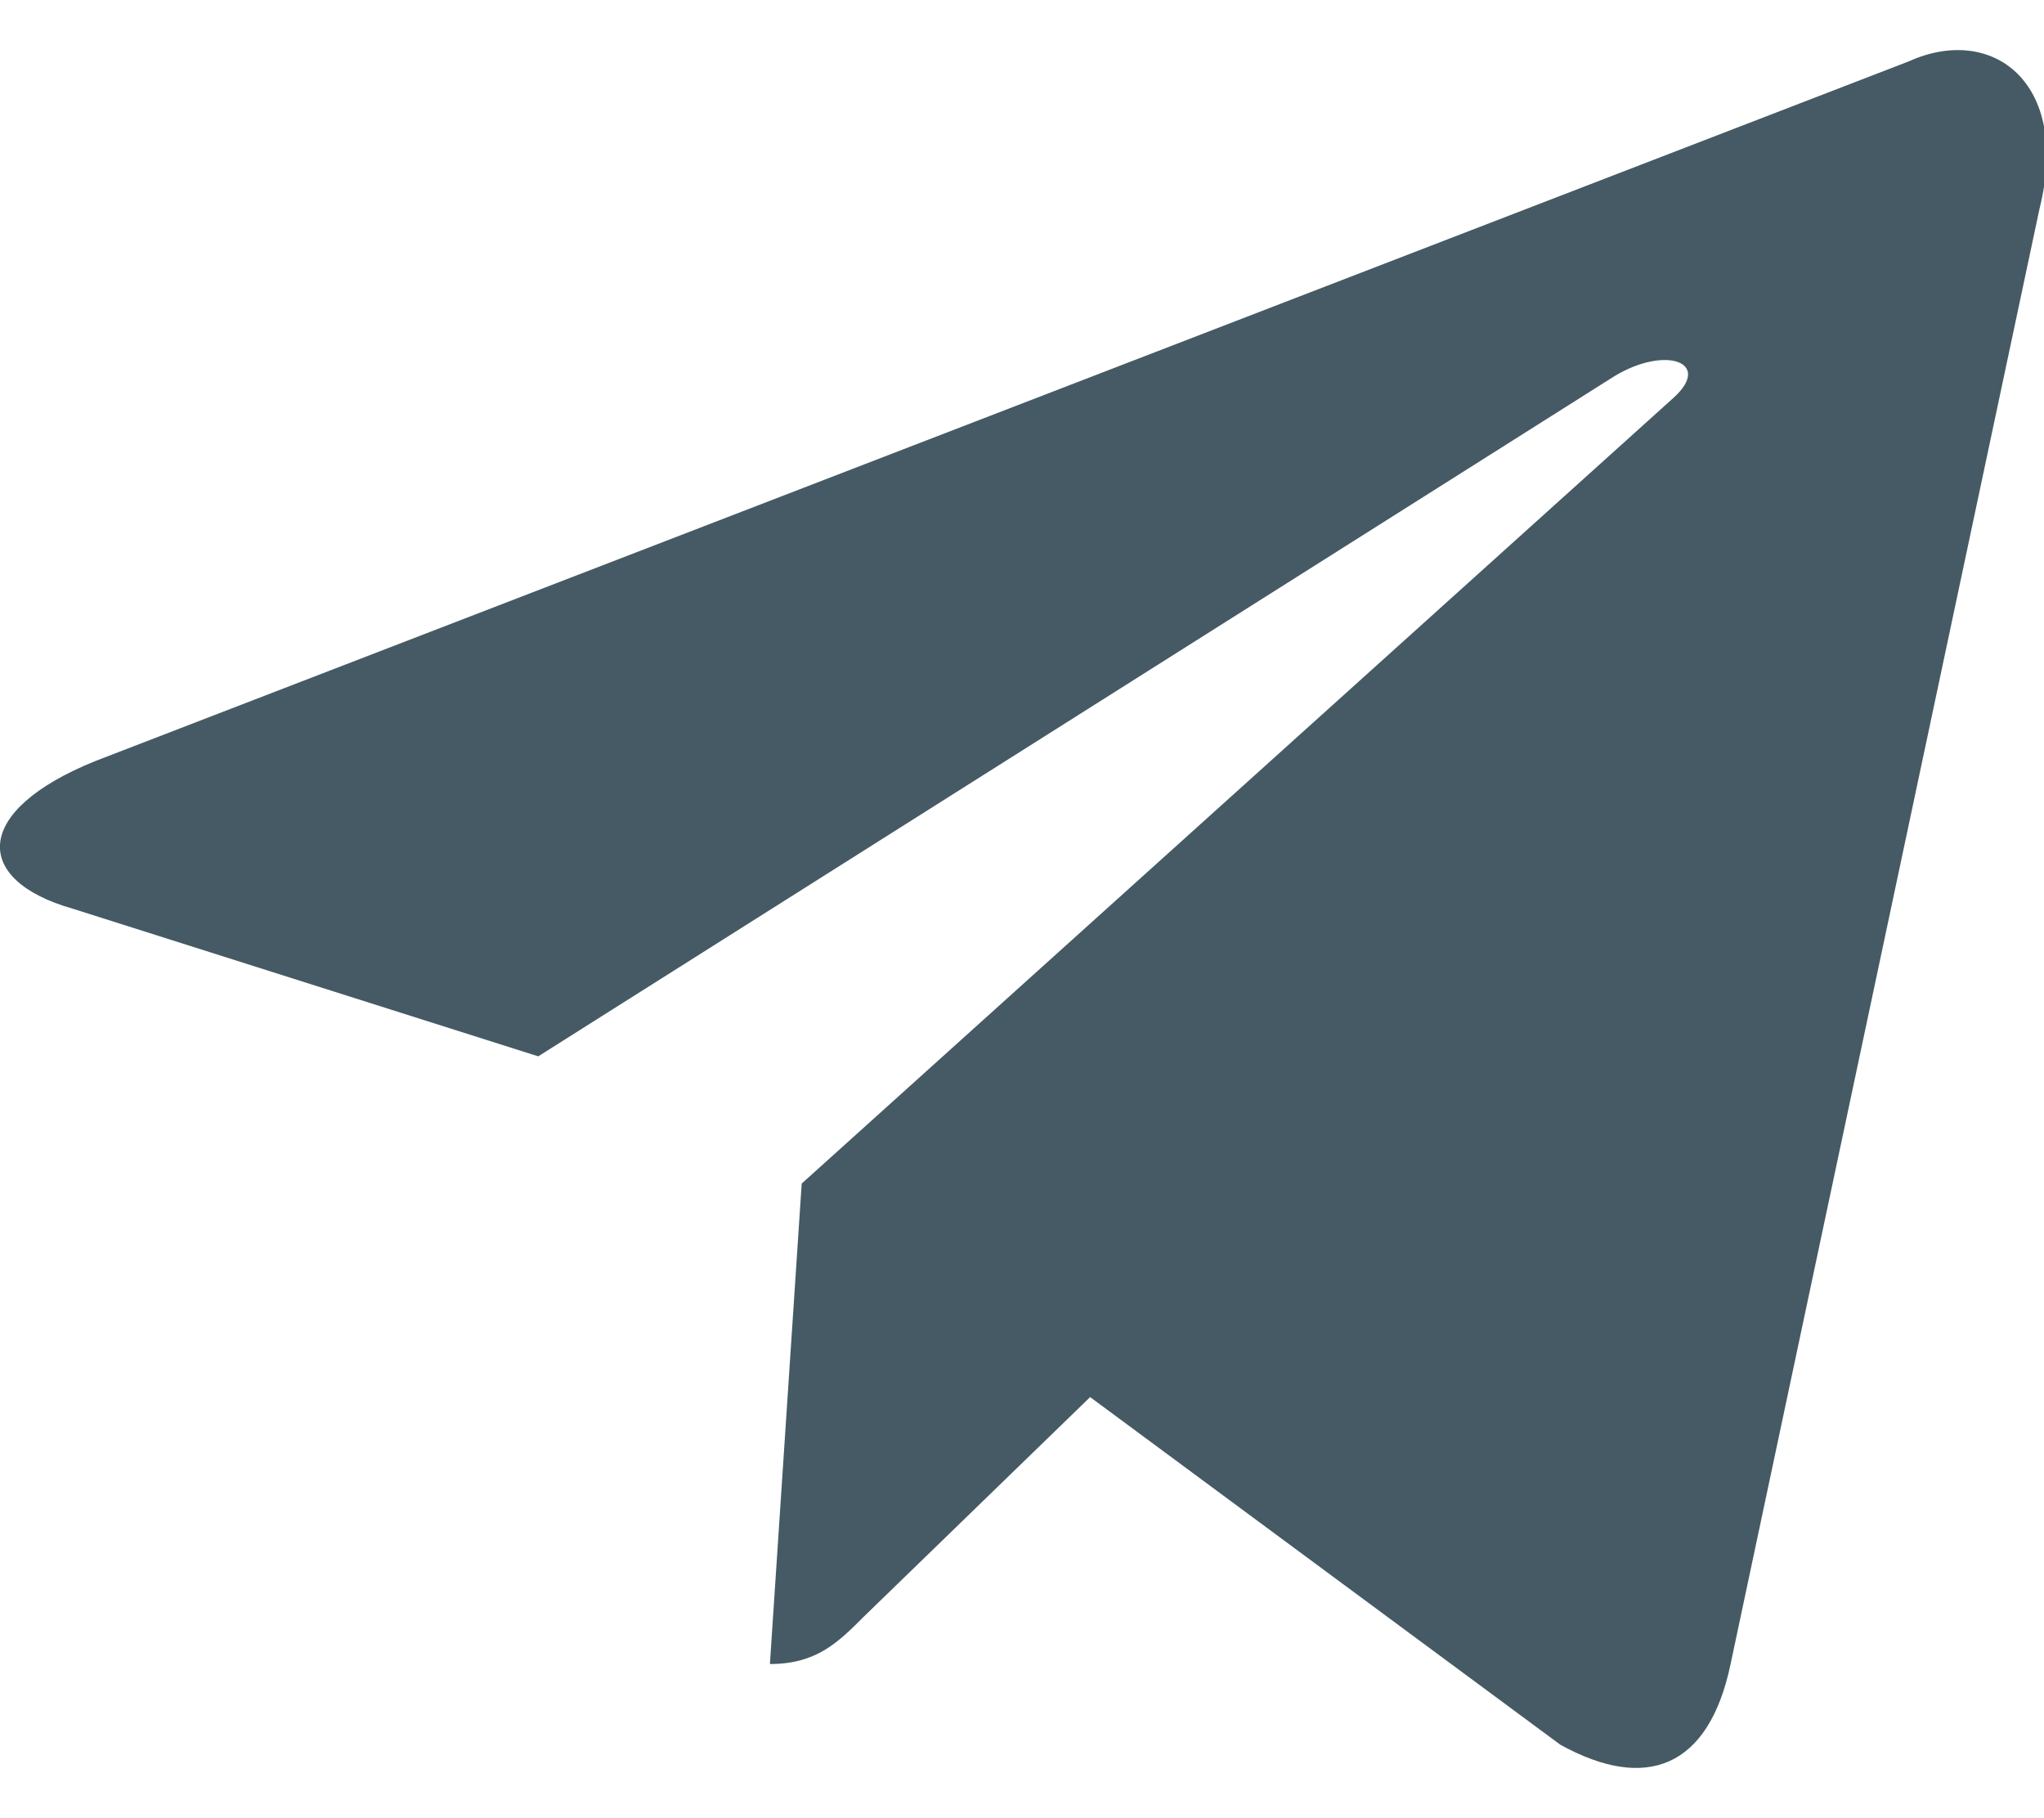
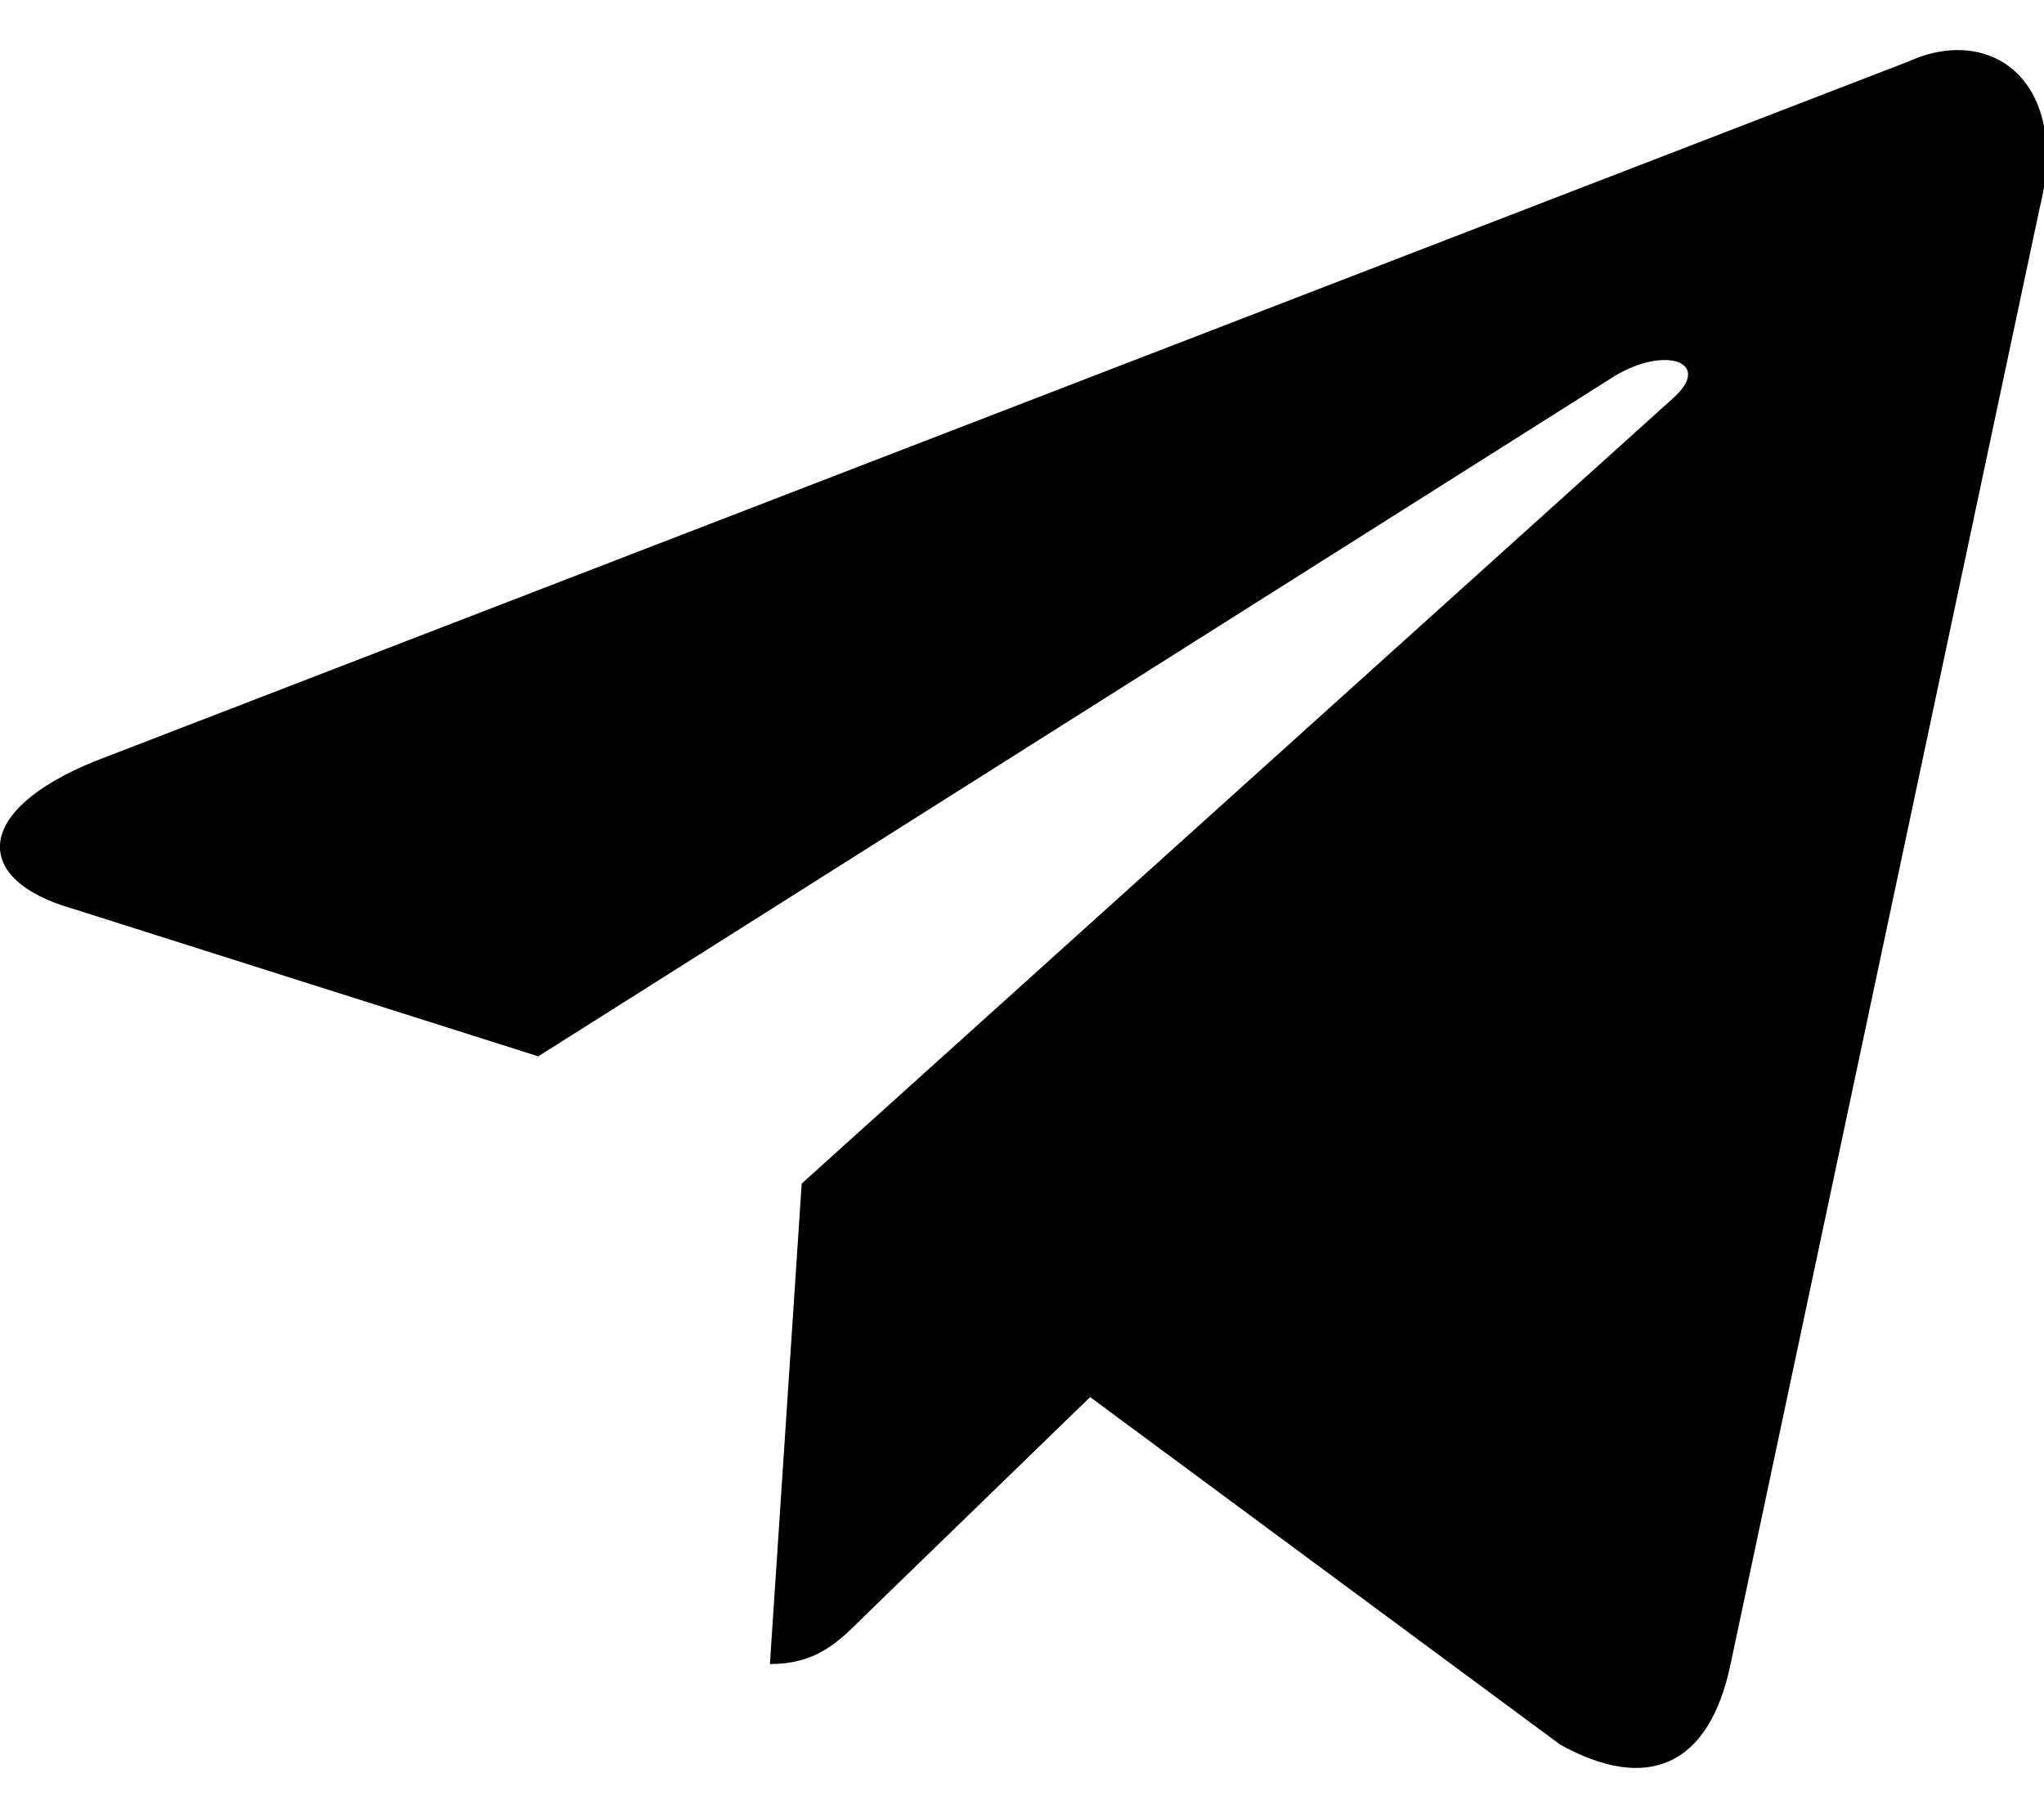
<svg xmlns="http://www.w3.org/2000/svg" width="18" height="16" viewBox="0 0 18 16">
-   <path fill="#455A64" fill-rule="evenodd" d="M6.78 14.65l.28-4.23 7.68-6.92c.34-.31-.07-.46-.52-.19L4.74 9.3.64 8c-.88-.25-.89-.86.2-1.3L16.81.54c.73-.33 1.43.18 1.15 1.3l-2.72 12.81c-.19.91-.74 1.13-1.5.71L9.6 12.3l-1.99 1.93c-.23.23-.42.42-.83.42z" />
+   <path fill-rule="evenodd" d="M6.78 14.65l.28-4.23 7.68-6.92c.34-.31-.07-.46-.52-.19L4.74 9.3.64 8c-.88-.25-.89-.86.2-1.3L16.81.54c.73-.33 1.43.18 1.15 1.3l-2.72 12.81c-.19.91-.74 1.13-1.5.71L9.6 12.3l-1.99 1.93c-.23.23-.42.42-.83.42z" />
</svg>
